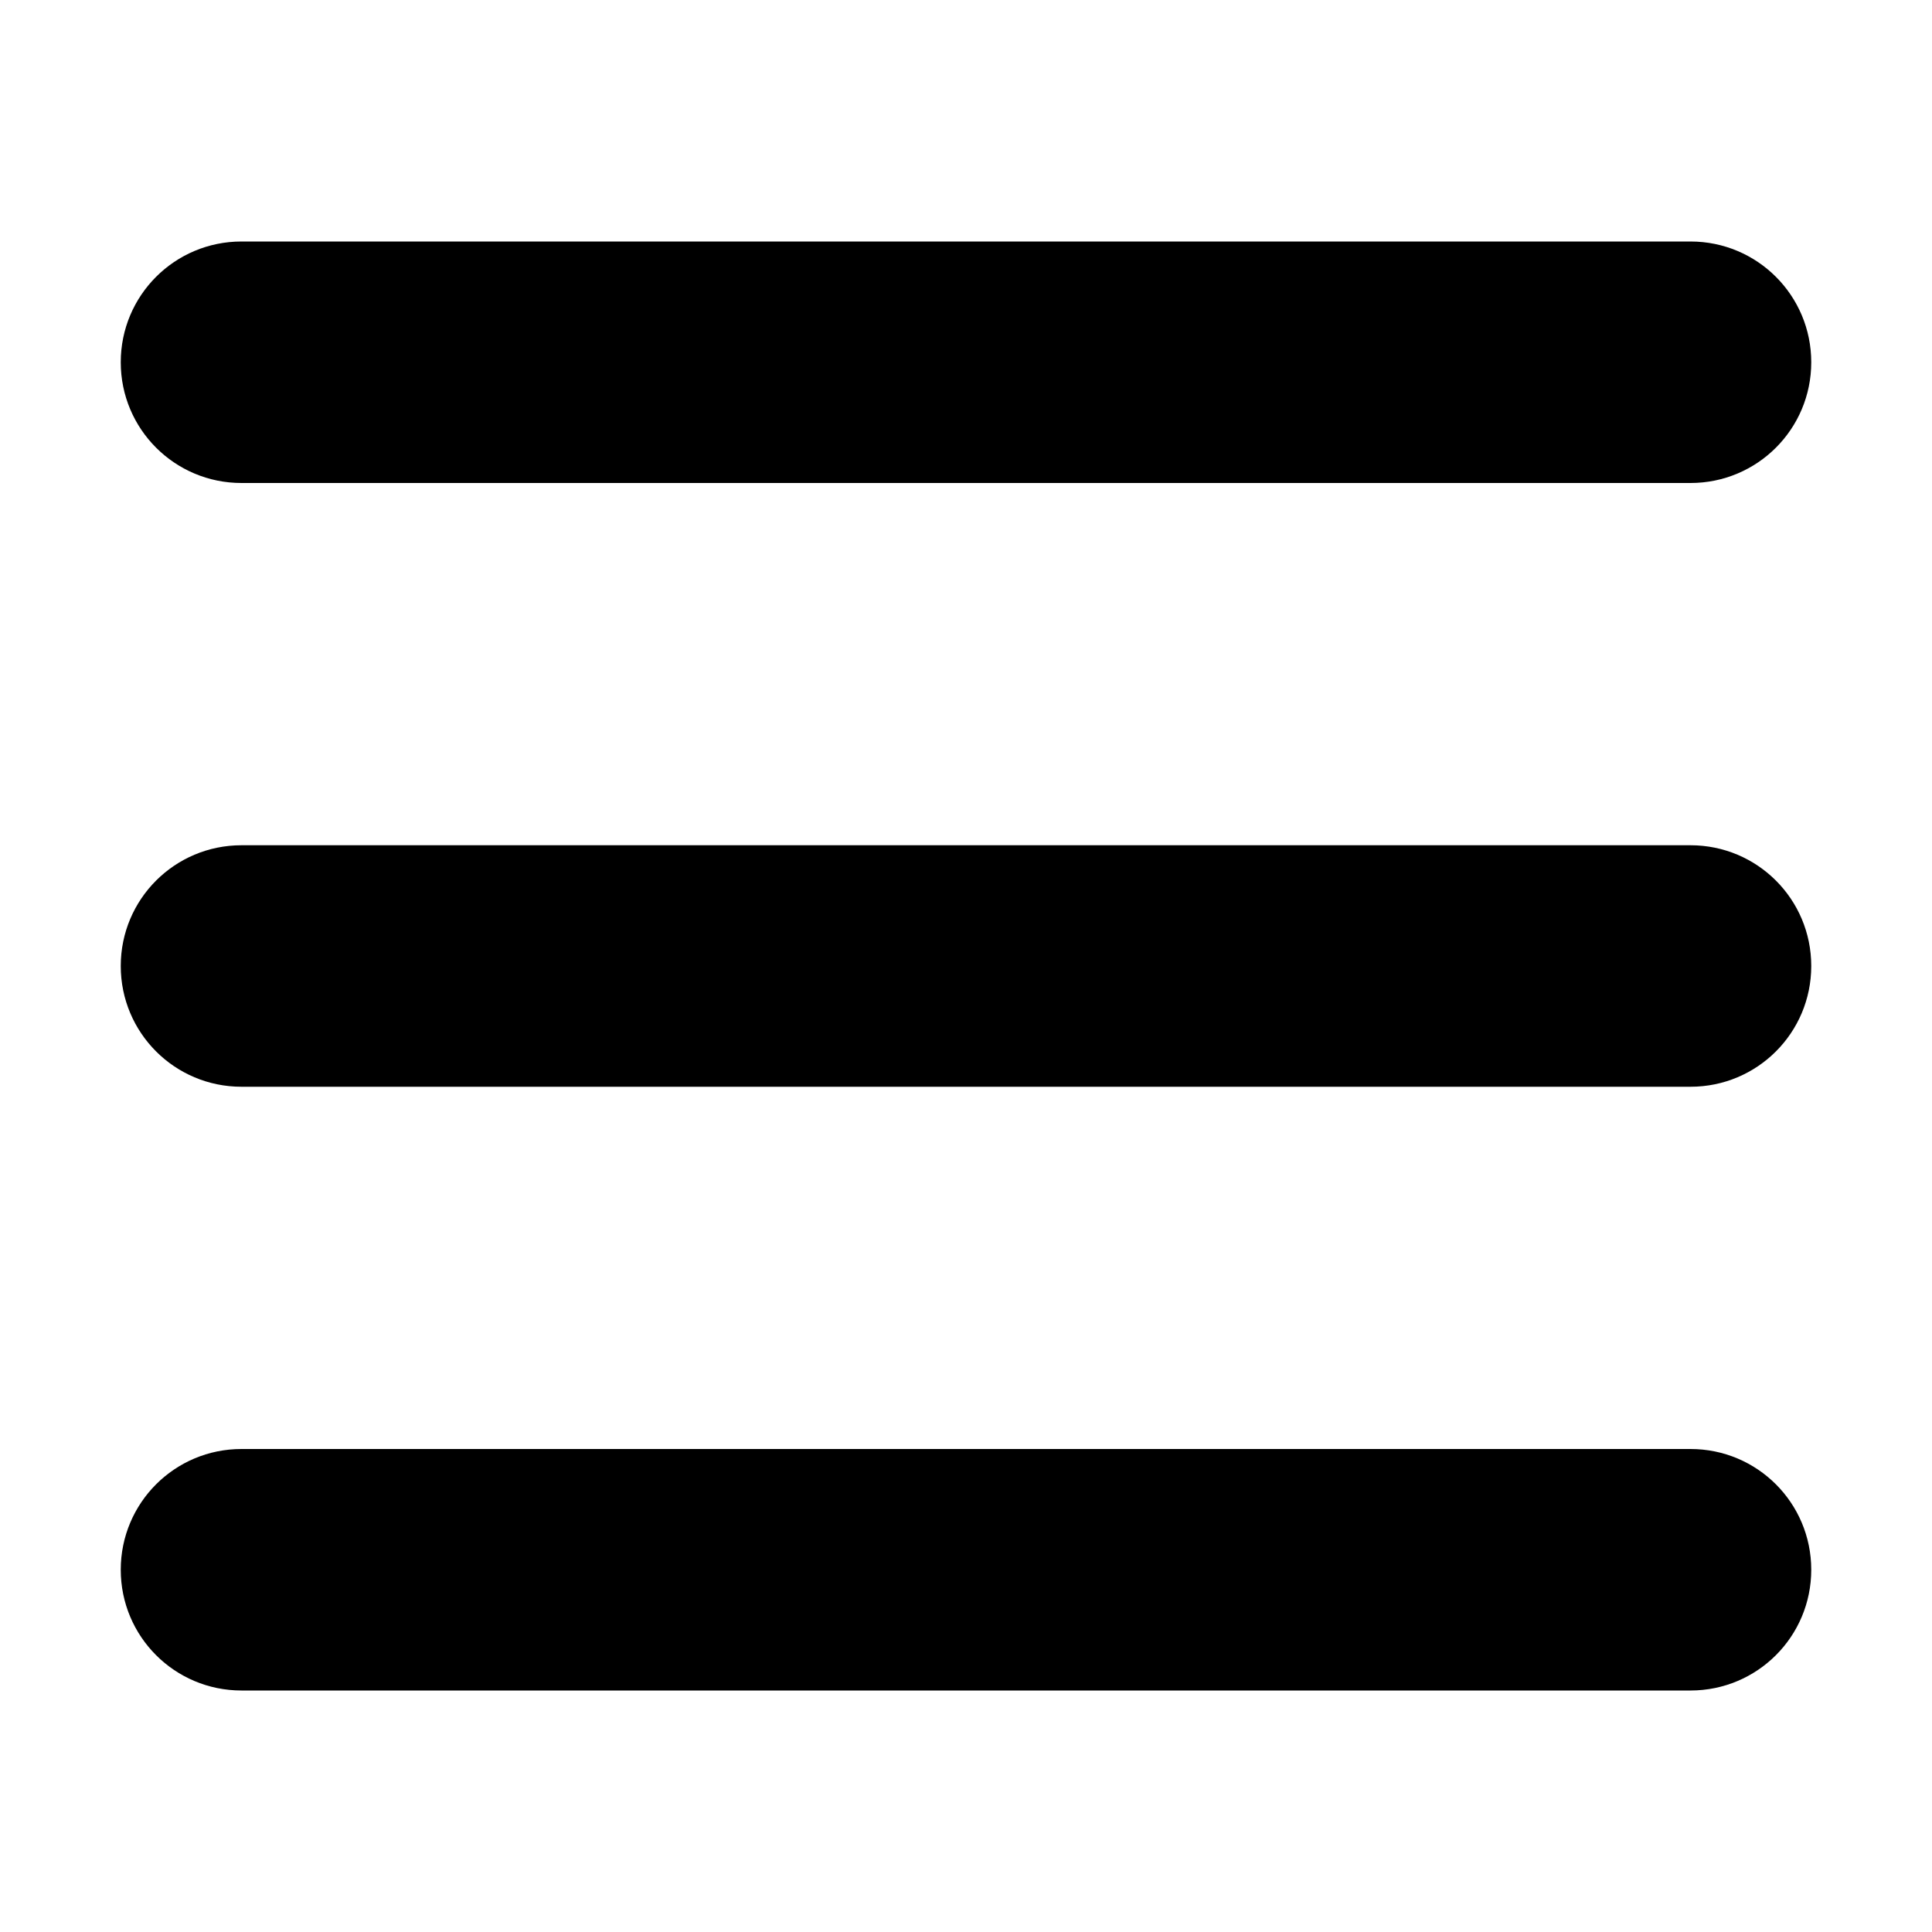
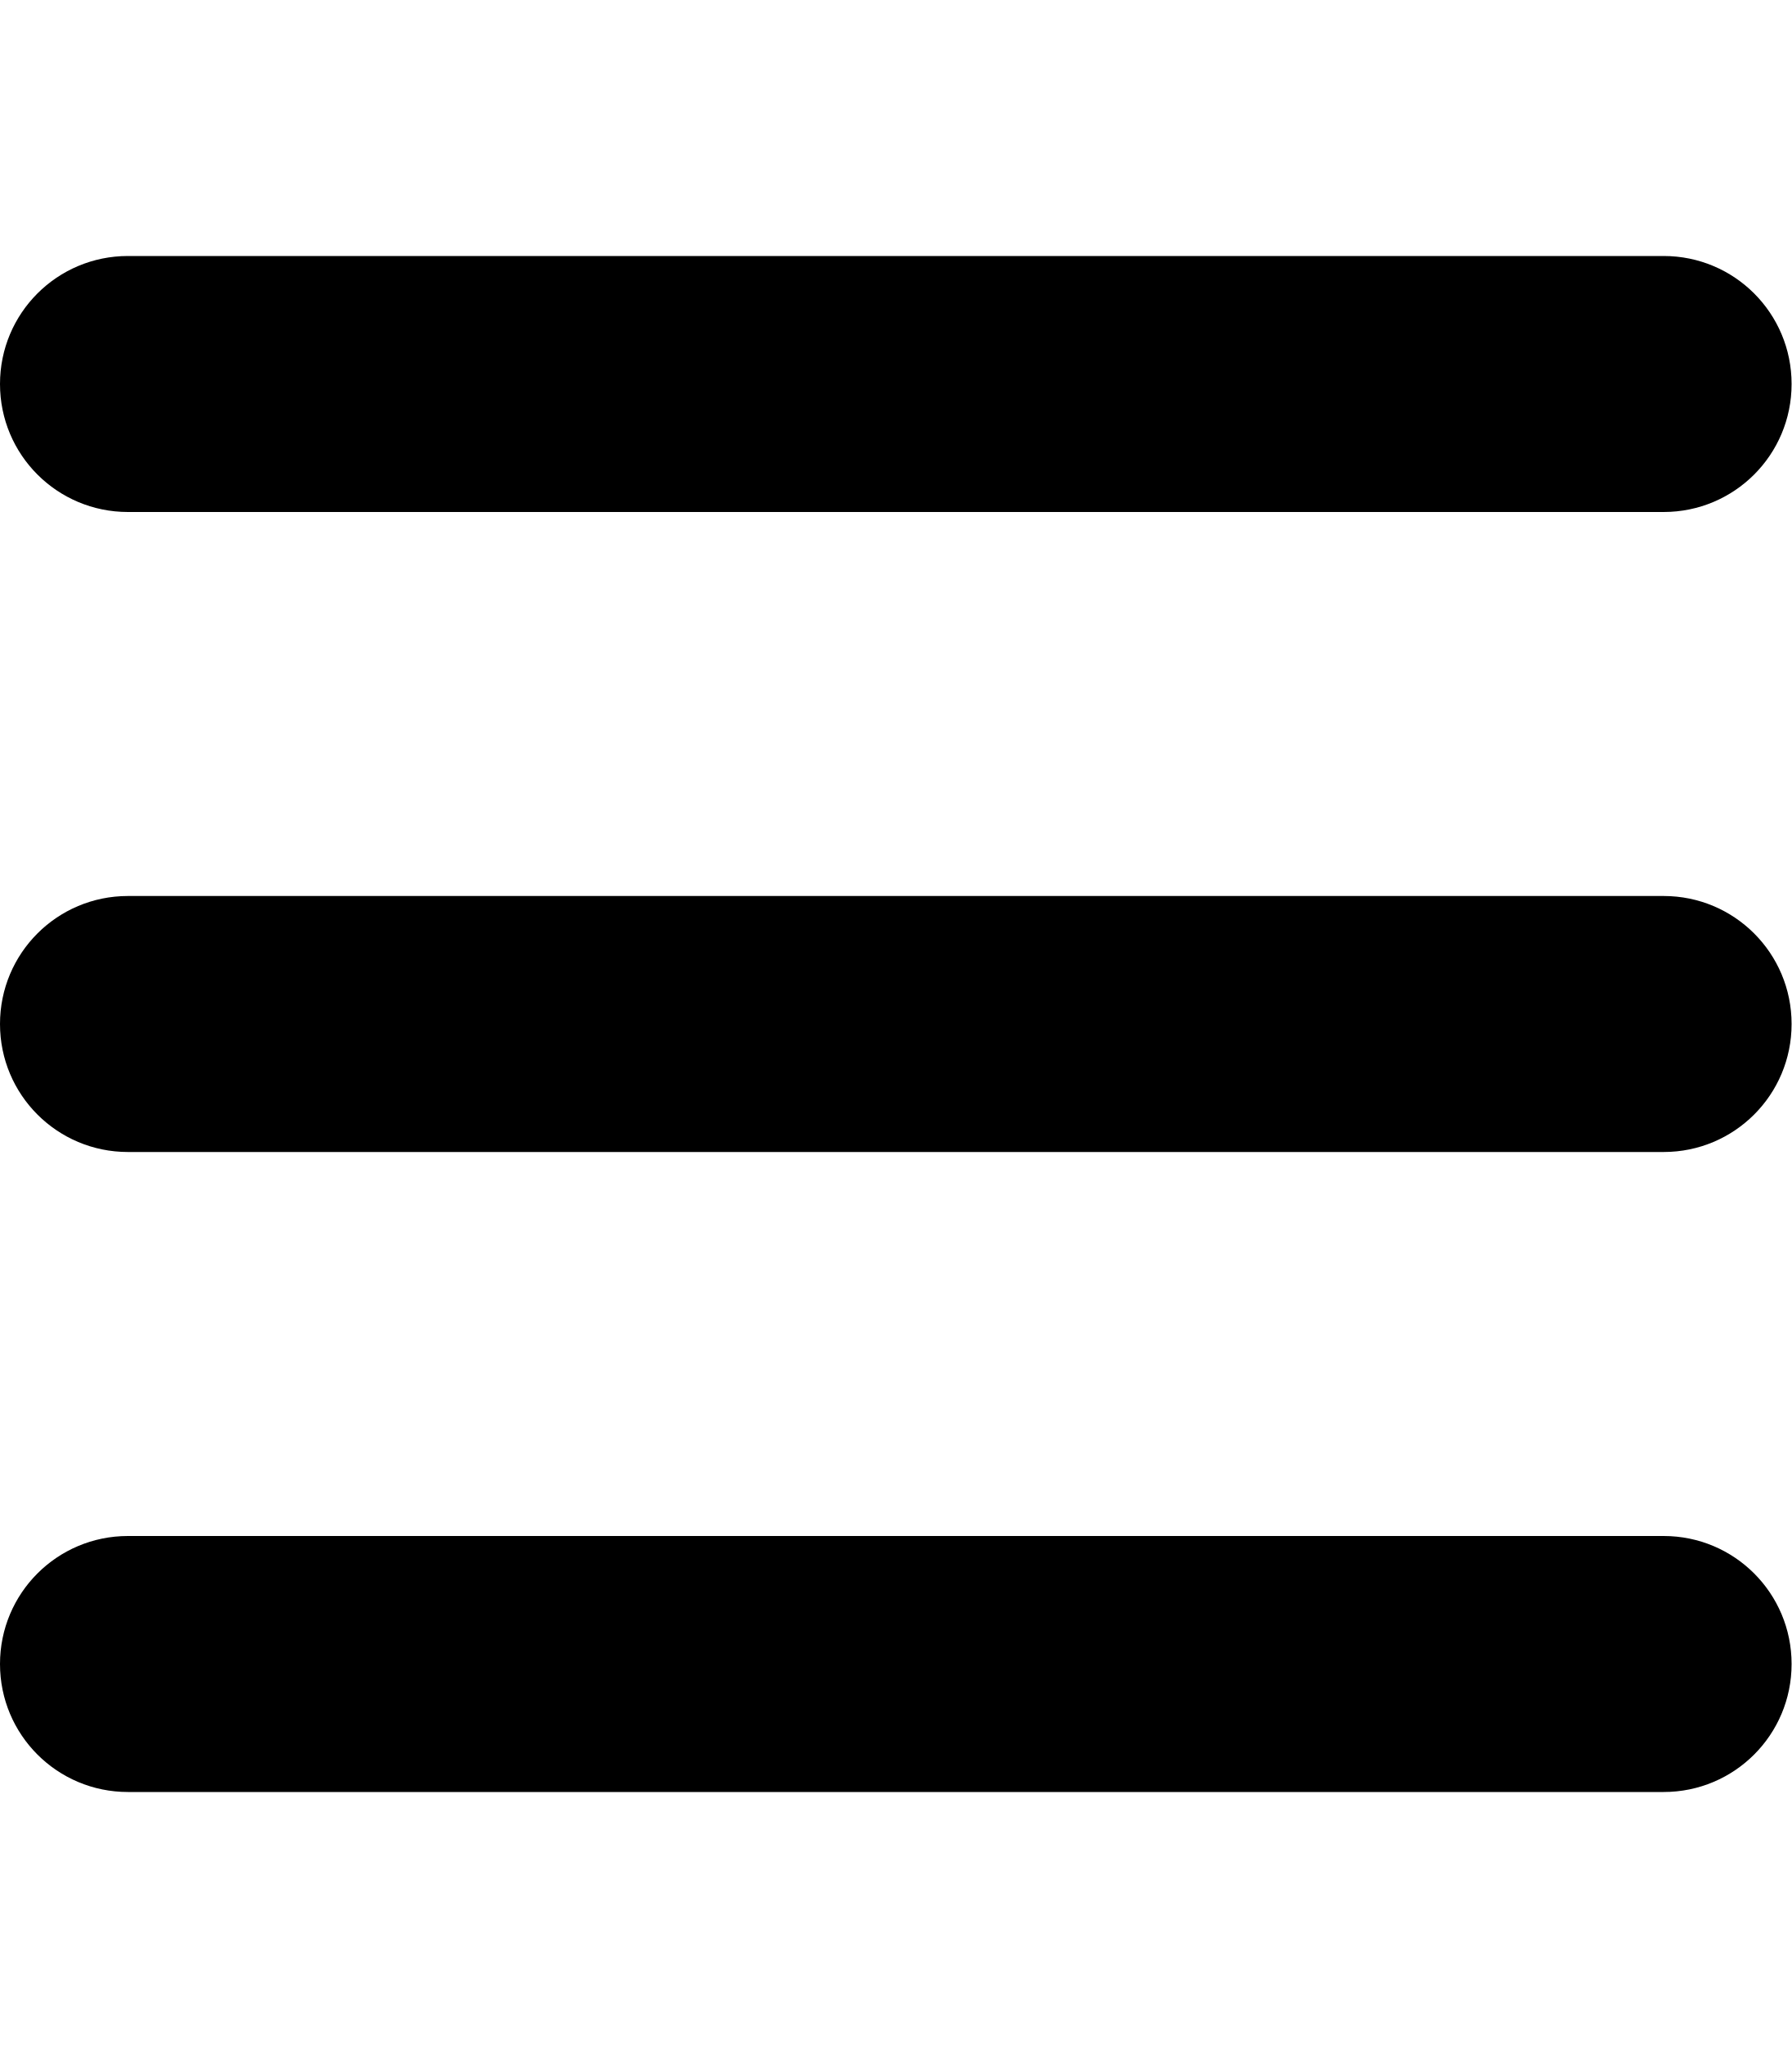
- <svg xmlns="http://www.w3.org/2000/svg" width="25" height="25" viewBox="0 0 448 512">
+ <svg xmlns="http://www.w3.org/2000/svg" viewBox="0 0 448 512">
  <path fill="rgb(0, 0, 0)" d="M0 96C0 78.3 14.3 64 32 64l384 0c17.7 0 32 14.3 32 32s-14.3 32-32 32L32 128C14.3 128 0 113.7 0 96zM0 256c0-17.7 14.3-32 32-32l384 0c17.7 0 32 14.3 32 32s-14.3 32-32 32L32 288c-17.7 0-32-14.3-32-32zM448 416c0 17.7-14.3 32-32 32L32 448c-17.7 0-32-14.3-32-32s14.3-32 32-32l384 0c17.7 0 32 14.3 32 32z" />
</svg>
